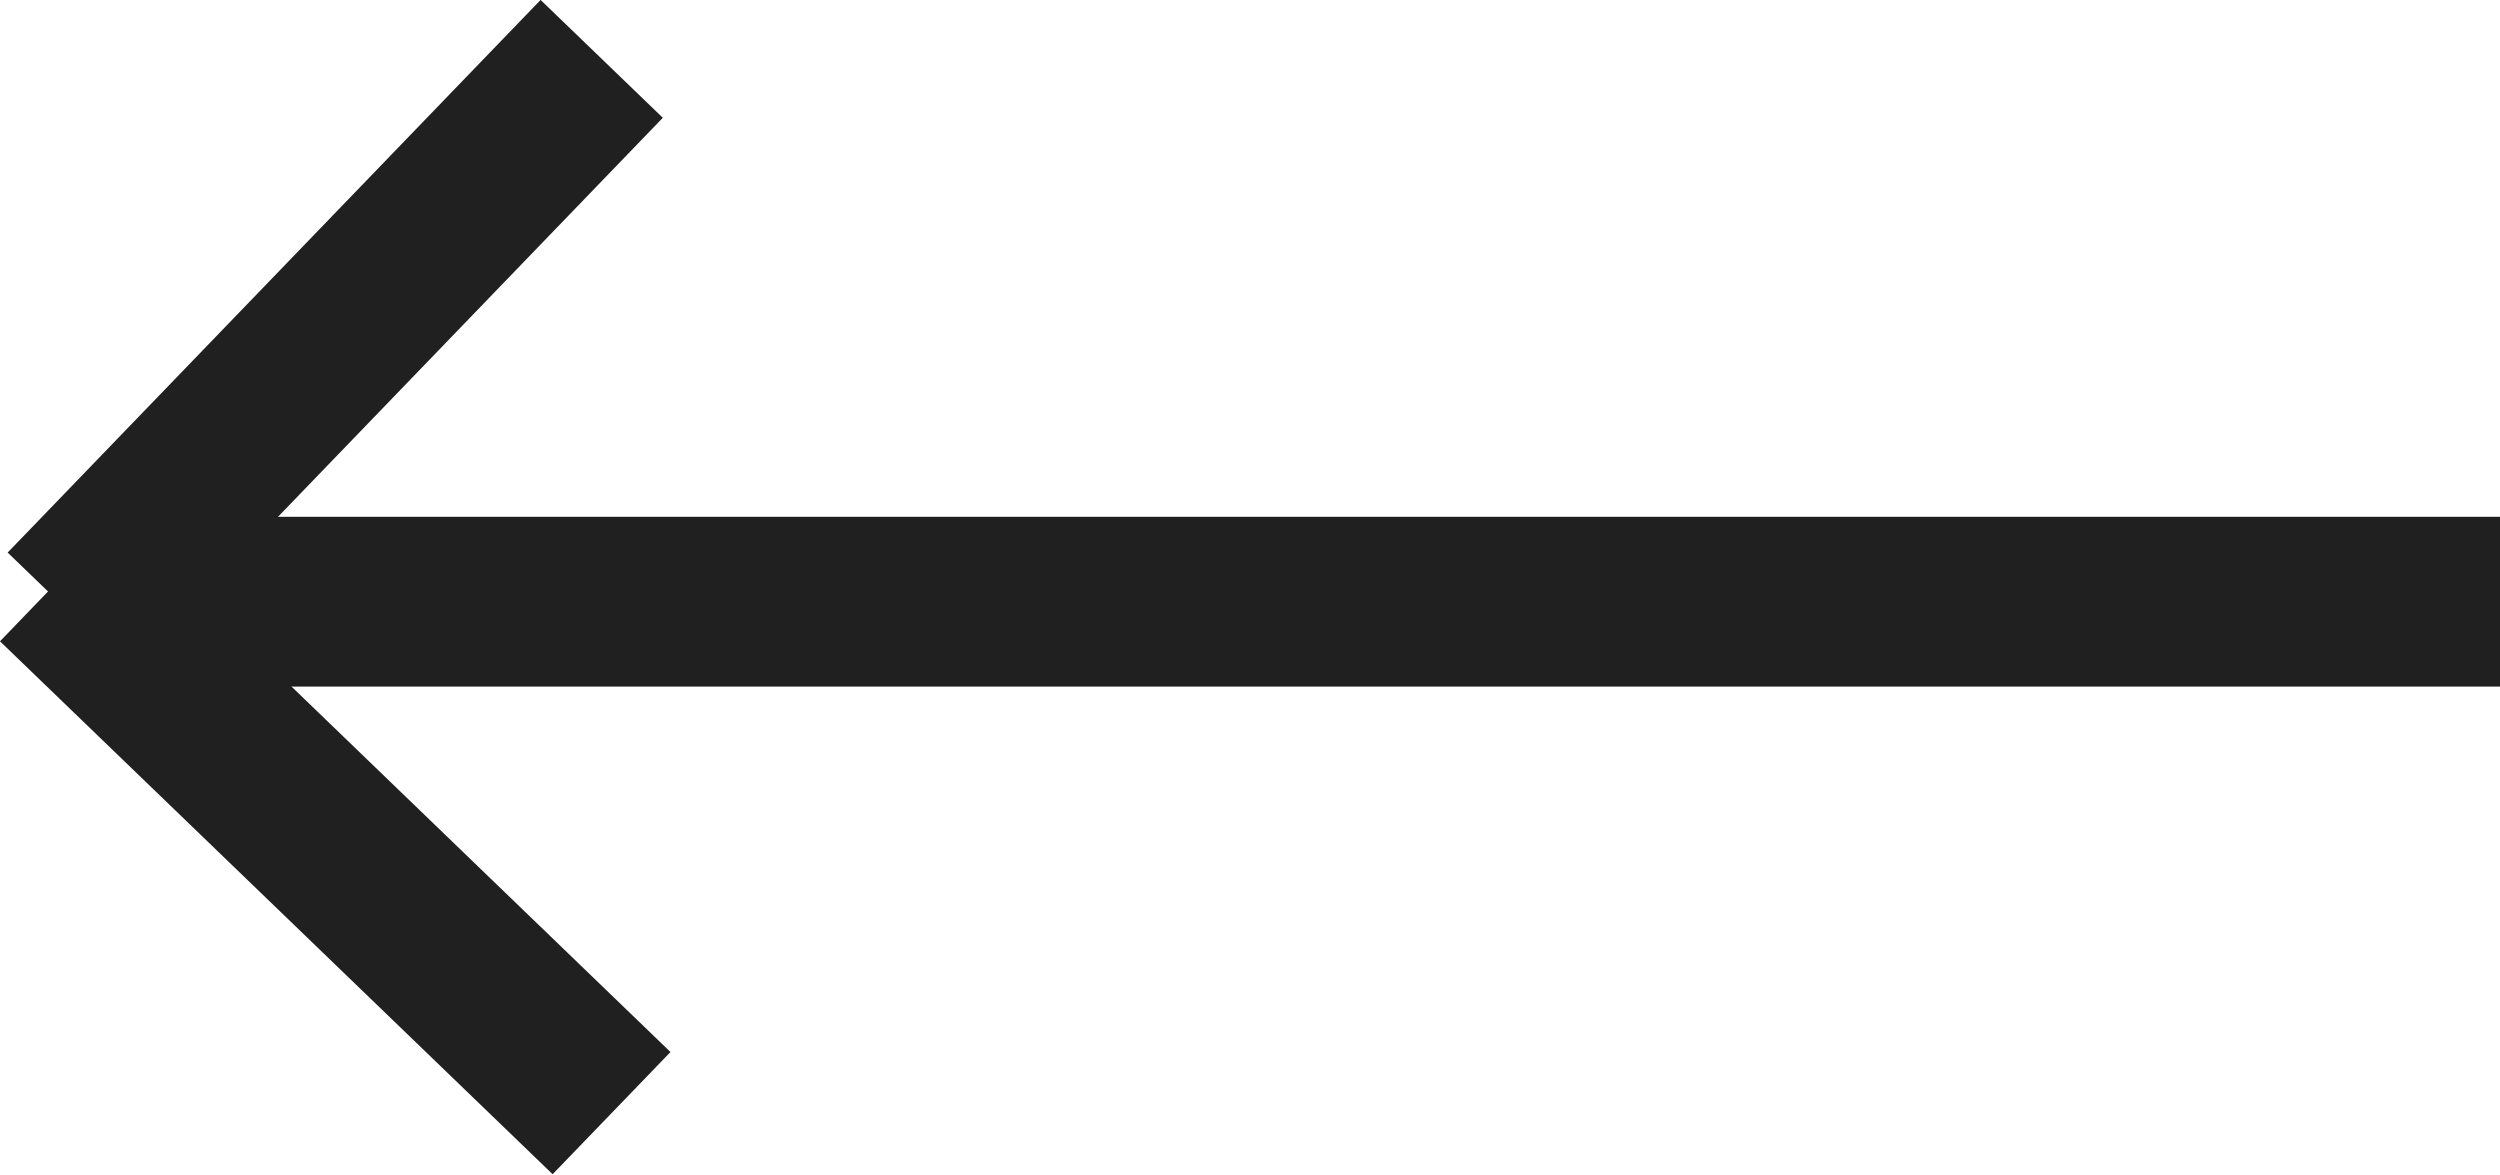
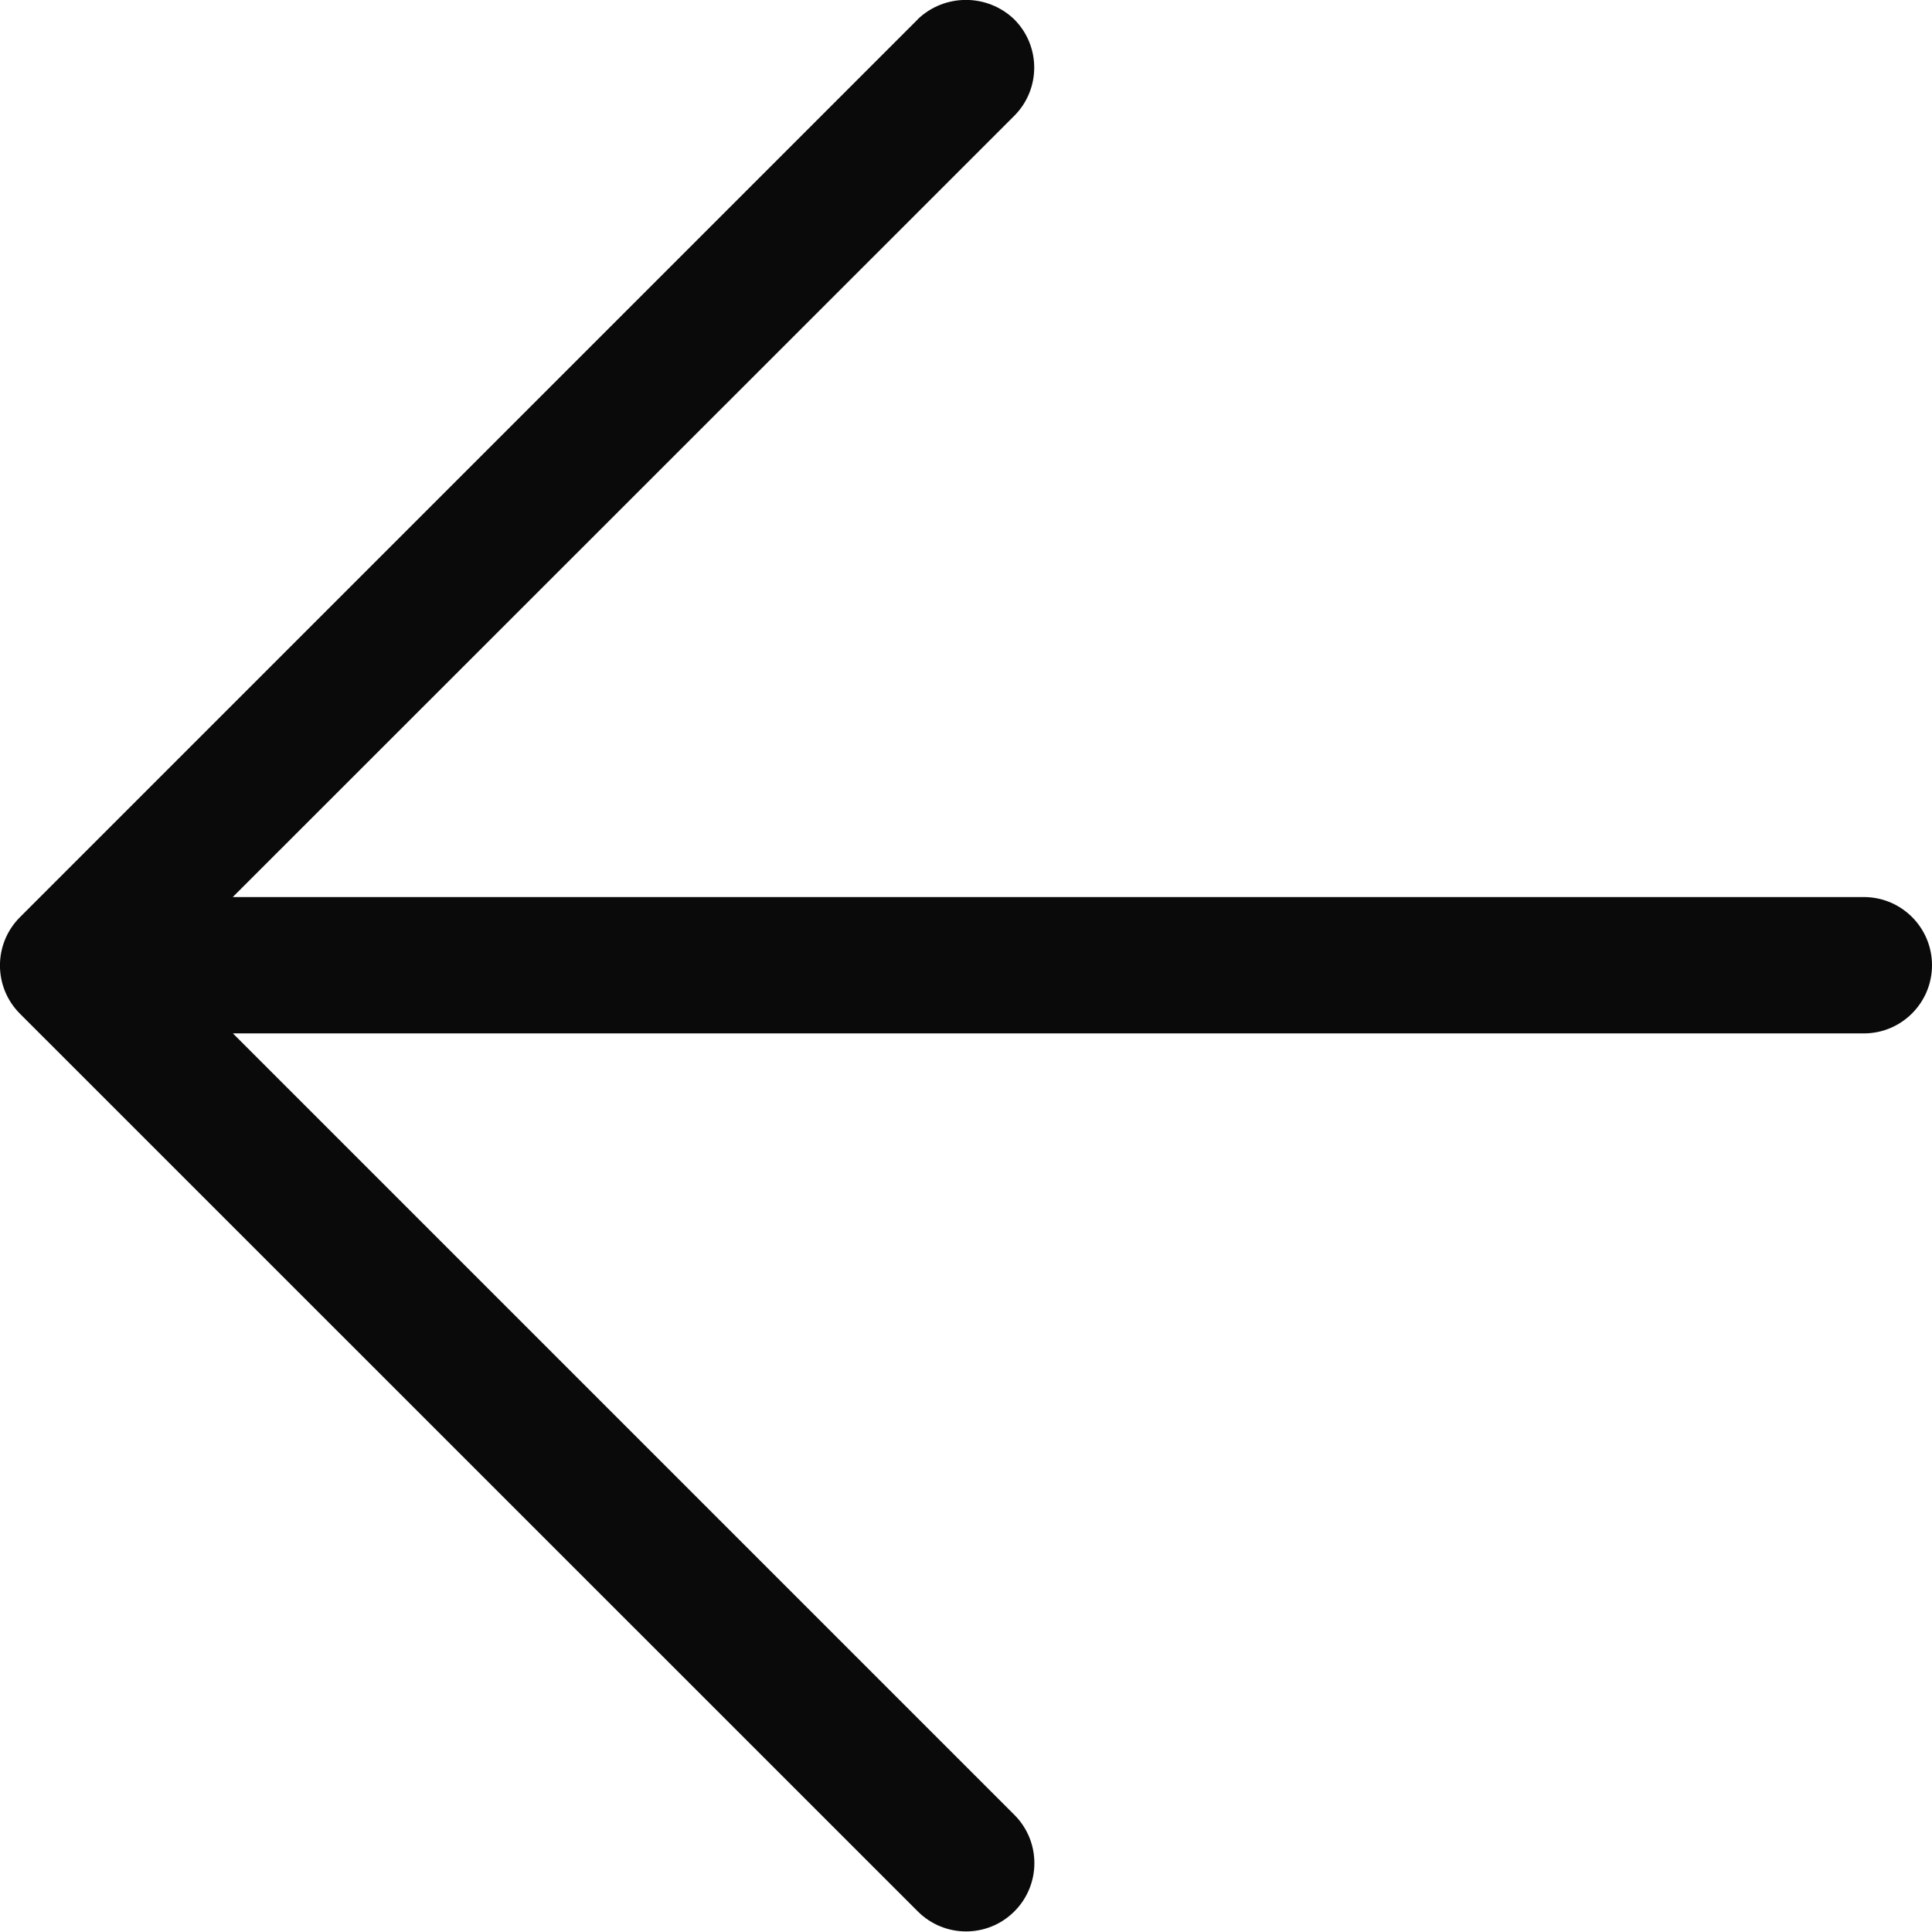
- <svg xmlns="http://www.w3.org/2000/svg" width="44.175" height="20.749" viewBox="0 0 44.175 20.749">
-   <g id="Group_2" data-name="Group 2" transform="translate(44.175 19.669) rotate(180)">
-     <line id="Line_1" data-name="Line 1" x2="43.102" transform="translate(0 9.037)" fill="none" stroke="#202020" stroke-width="3" />
-     <line id="Line_2" data-name="Line 2" x2="9.765" y2="9.417" transform="translate(33.369)" fill="none" stroke="#202020" stroke-width="3" />
-     <line id="Line_3" data-name="Line 3" x2="9.765" y2="9.417" transform="translate(42.96 8.864) rotate(90)" fill="none" stroke="#202020" stroke-width="3" />
+ <svg xmlns="http://www.w3.org/2000/svg" width="50.016" height="50" viewBox="0 0 50.016 50">
+   <g id="up-arrow" transform="translate(56.416 -6.4) rotate(90)">
+     <path id="Path_1" data-name="Path 1" d="M55.9,30.16,32.656,6.917a1.767,1.767,0,0,0-2.5,0L6.917,30.16a1.767,1.767,0,0,0,0,2.5,1.767,1.767,0,0,0,2.5,0l20.23-20.23V54.651a1.765,1.765,0,0,0,3.53,0V12.426L53.4,32.656a1.767,1.767,0,0,0,2.5,0,1.807,1.807,0,0,0,0-2.5Z" transform="translate(62.8 62.816) rotate(180)" fill="#0a0a0a" />
  </g>
</svg>
